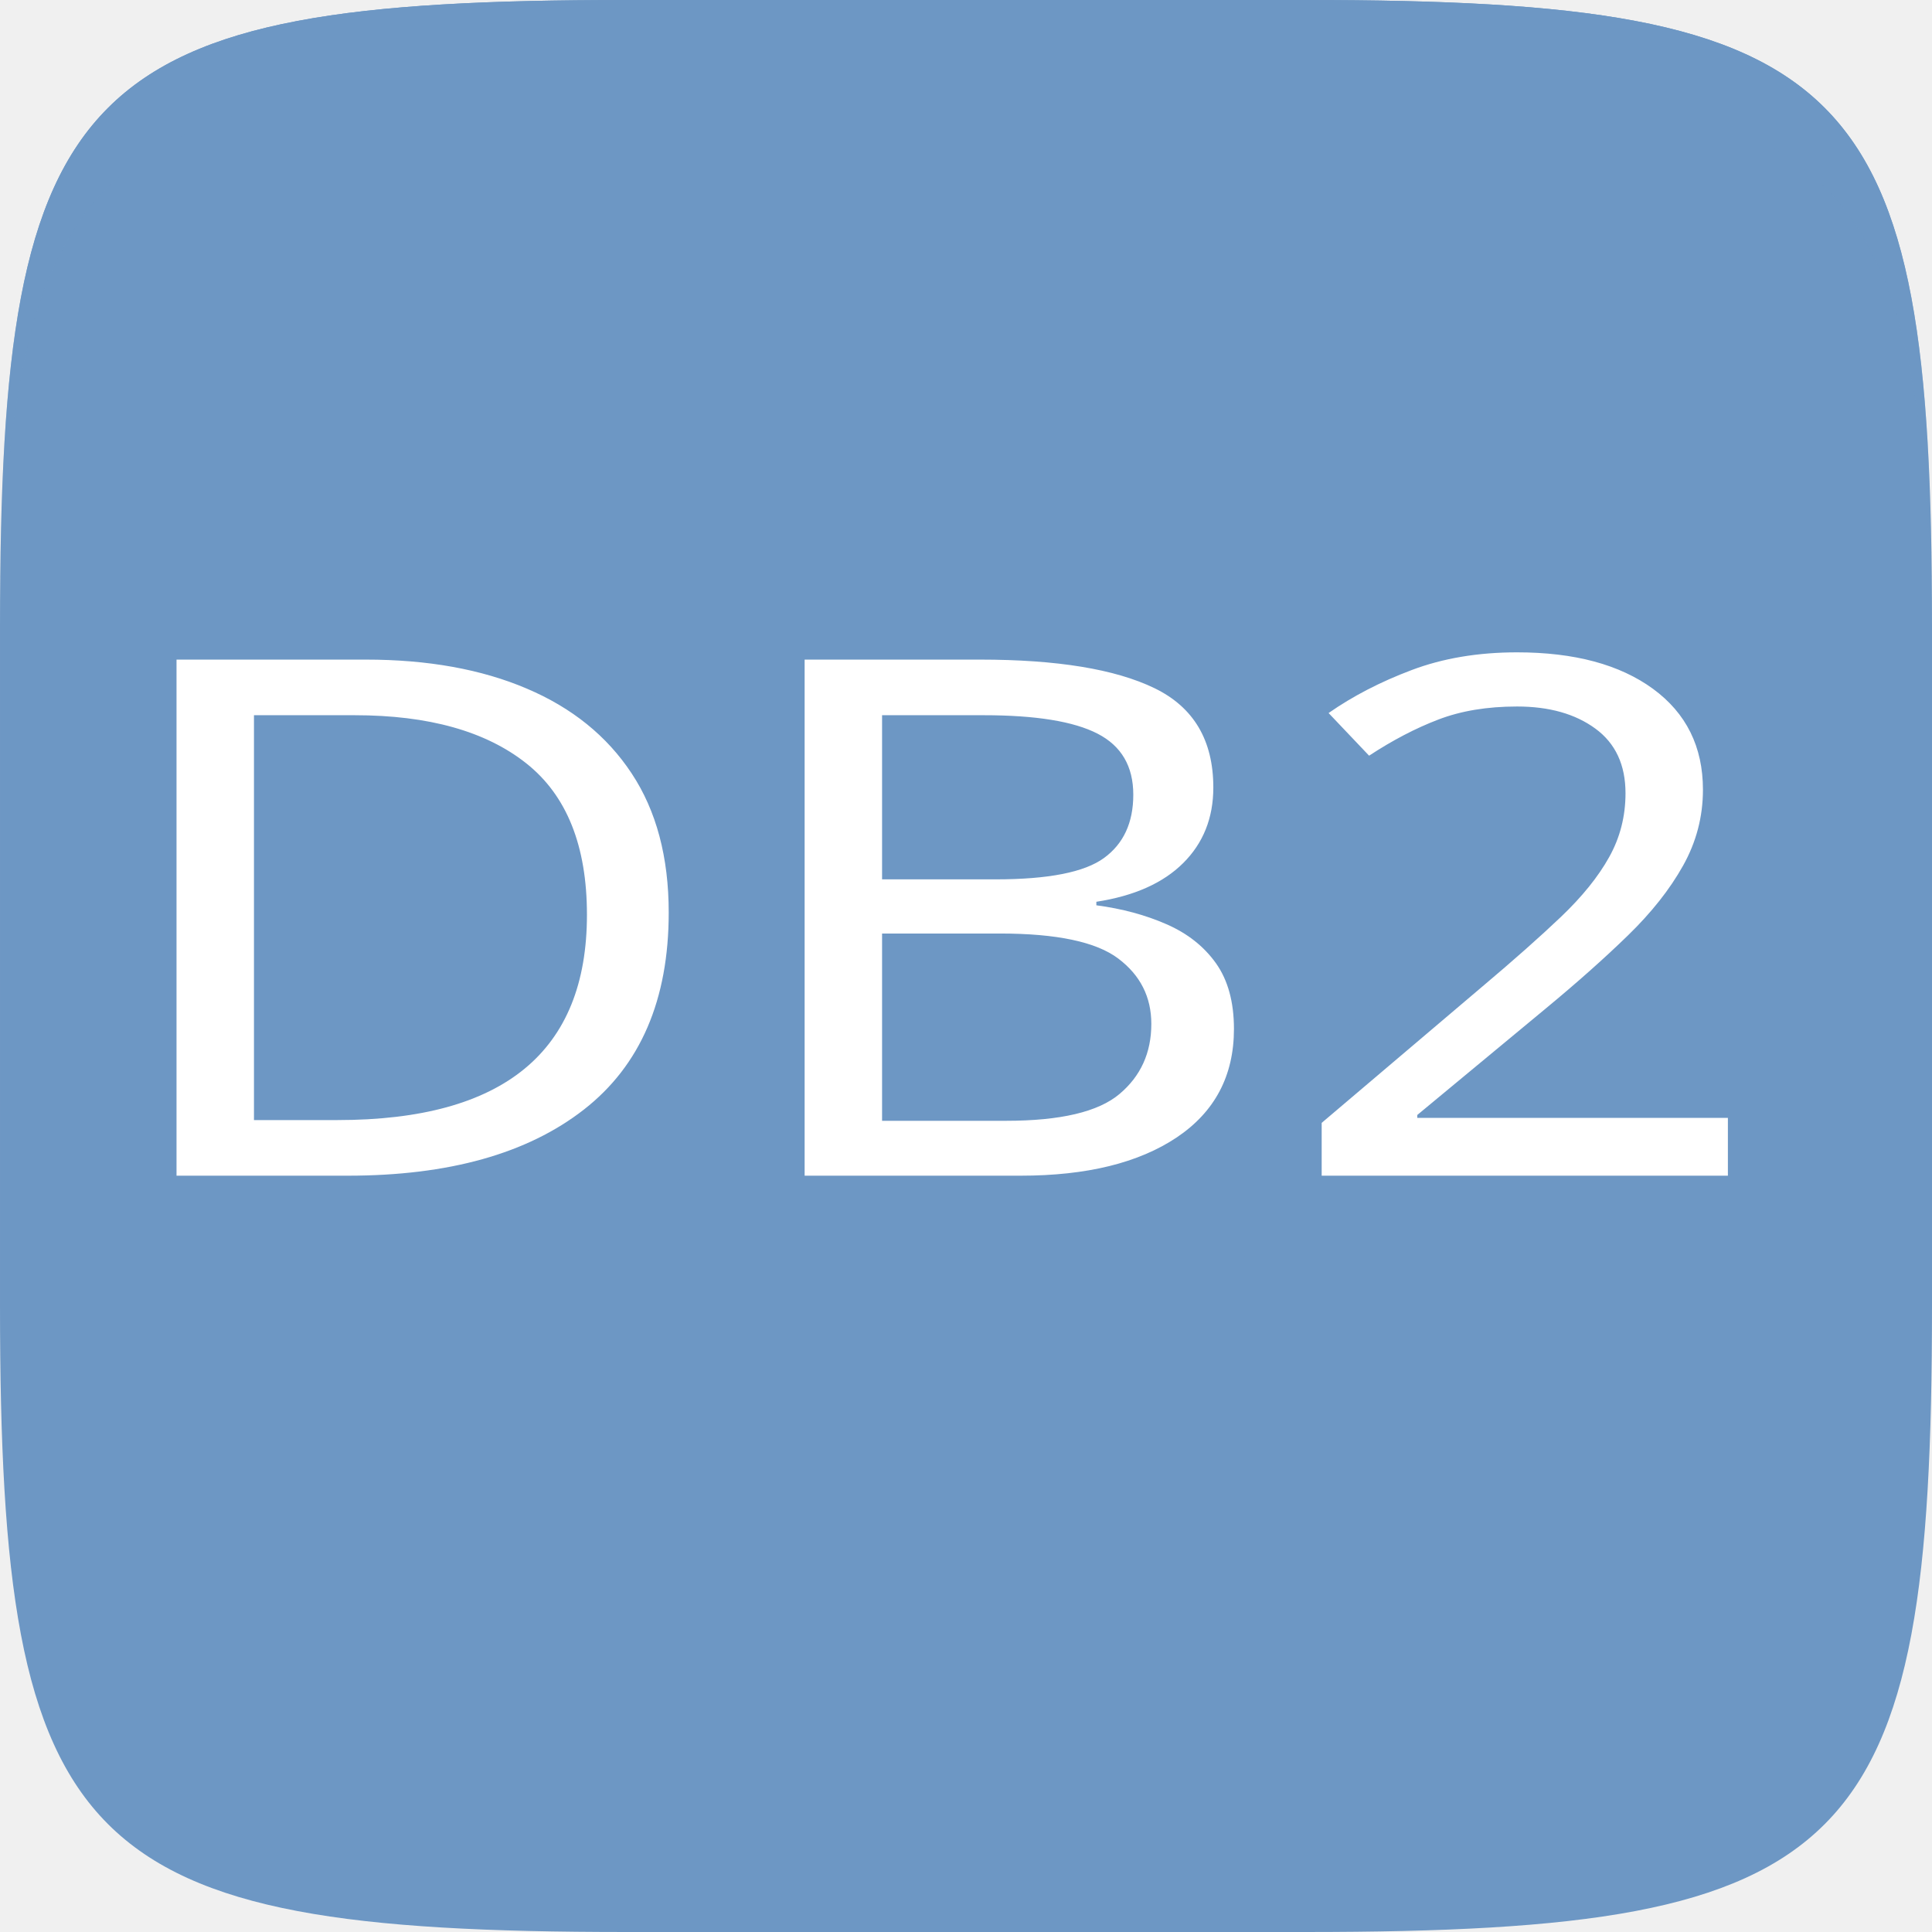
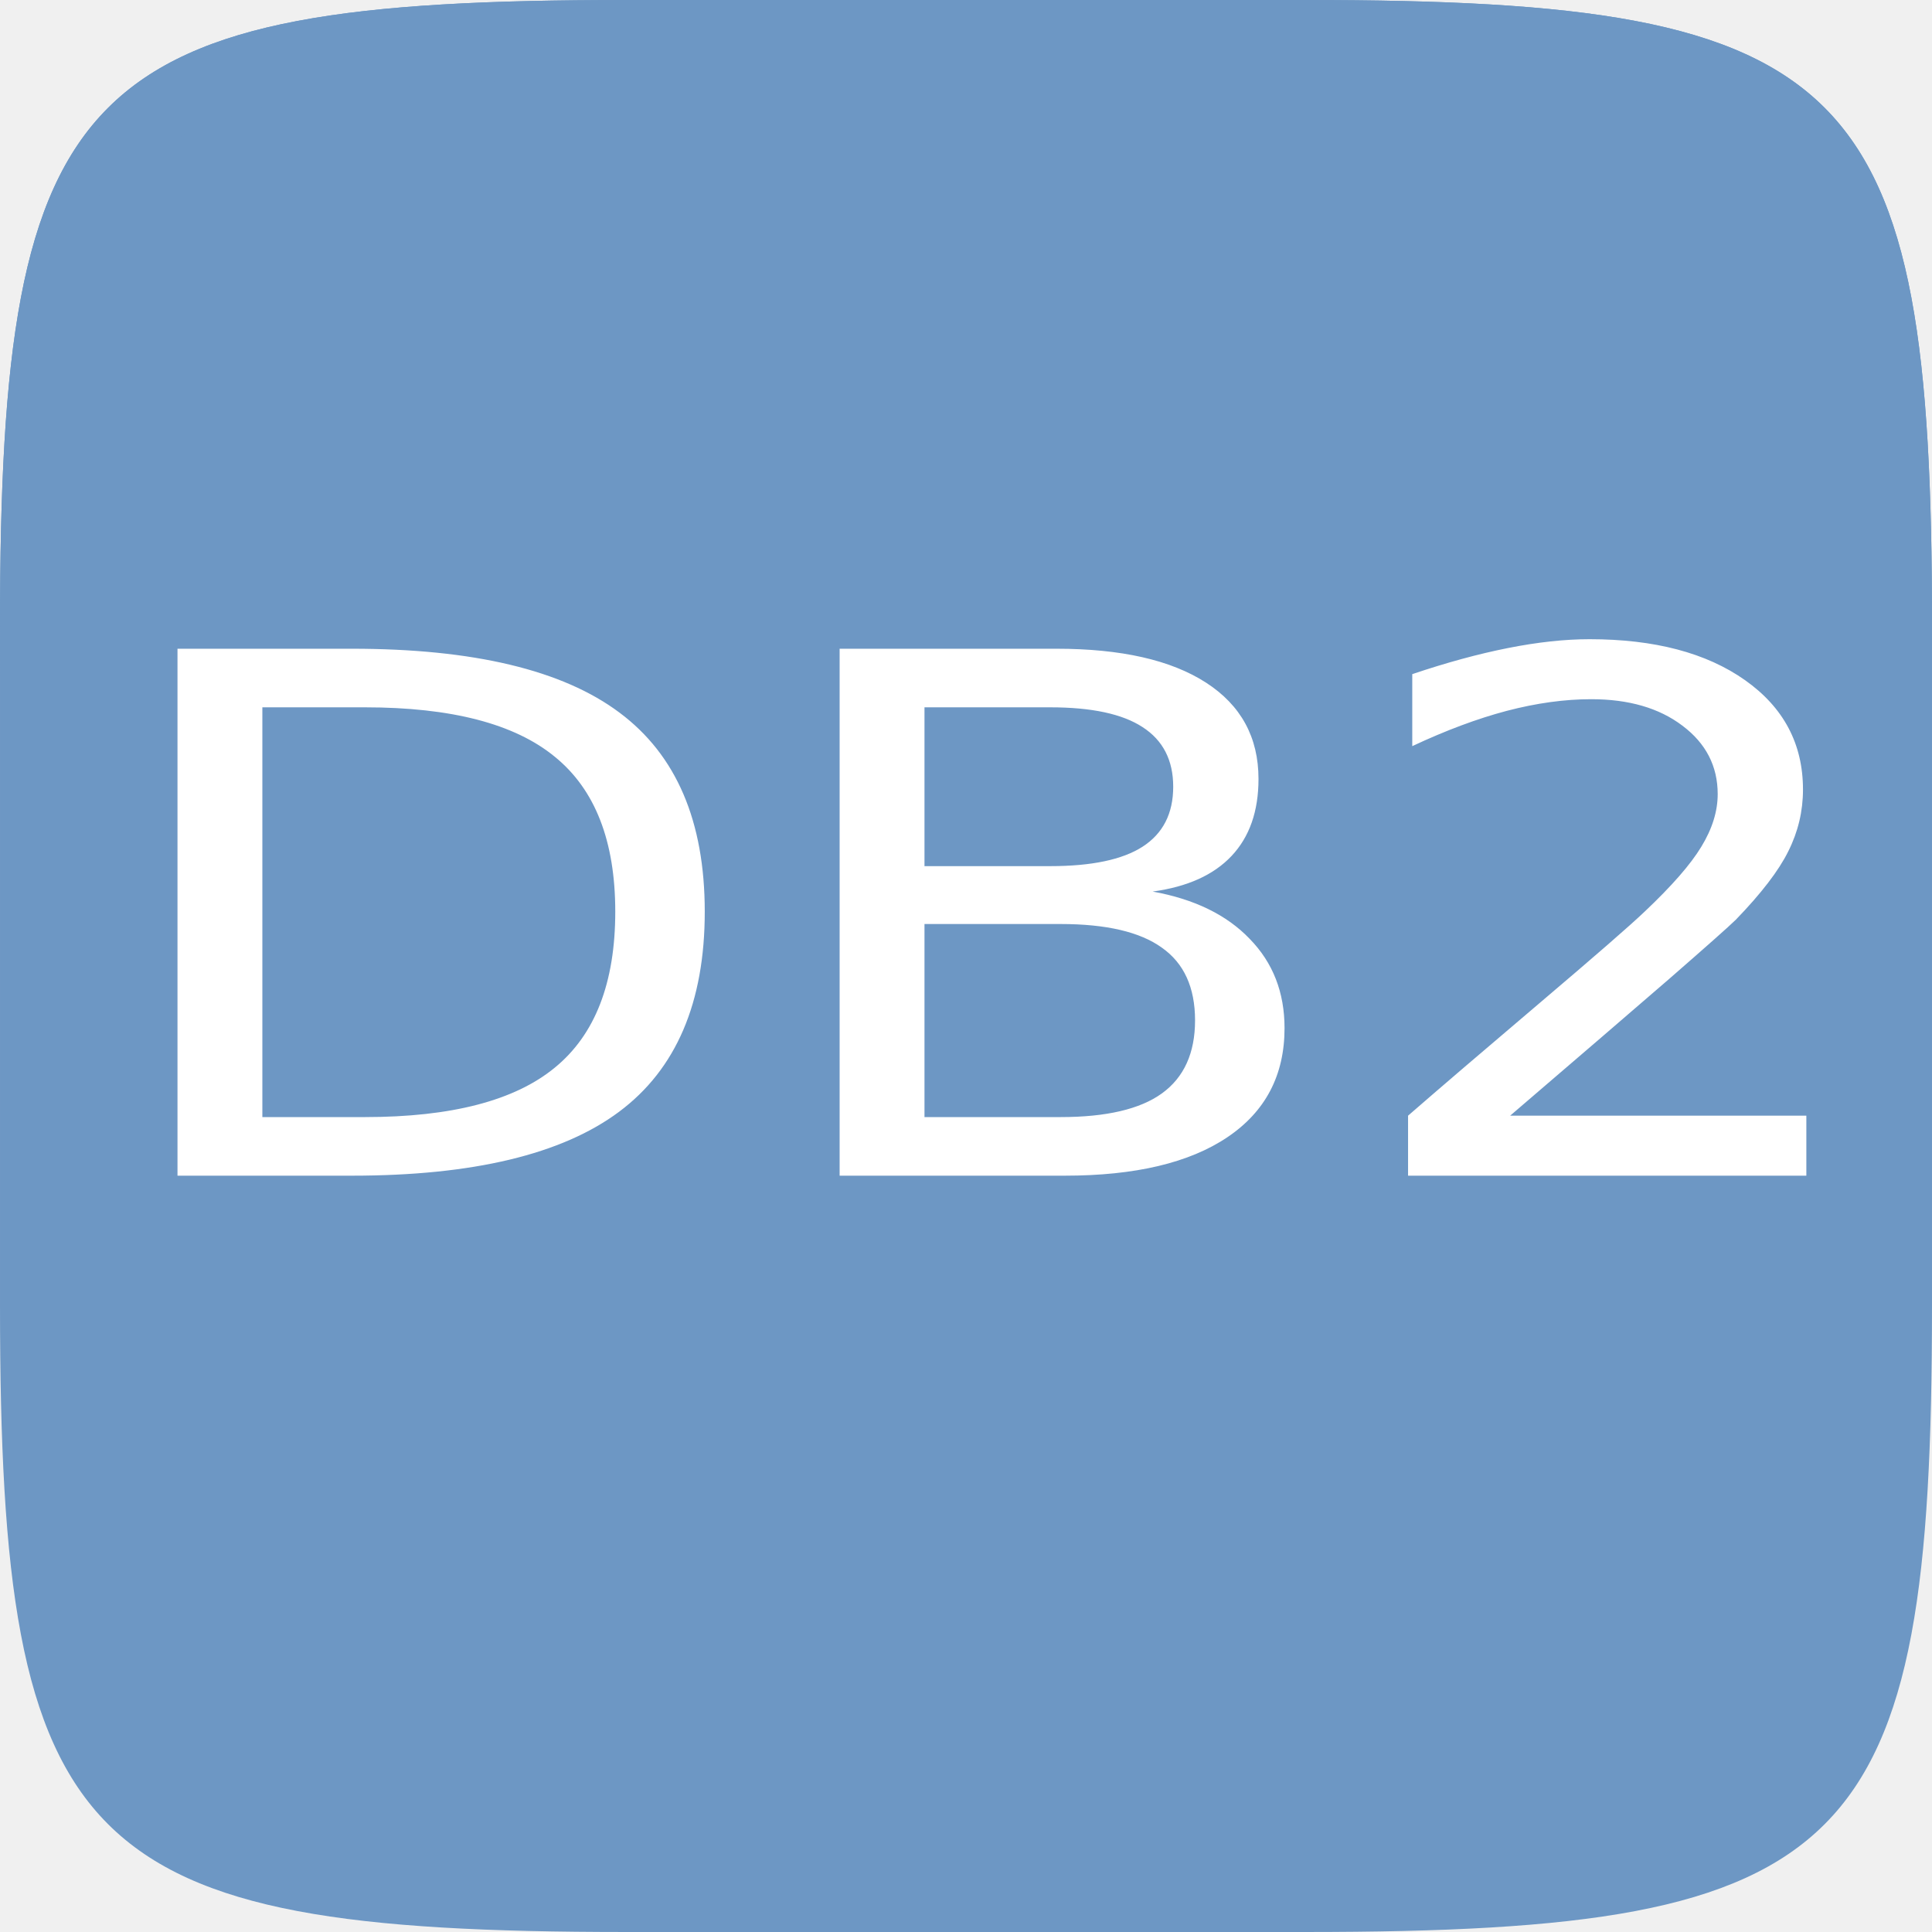
- <svg xmlns="http://www.w3.org/2000/svg" clip-rule="evenodd" fill-rule="evenodd" height="24" image-rendering="optimizeQuality" shape-rendering="geometricPrecision" text-rendering="geometricPrecision" viewBox="0 0 266.667 266.668" width="24" xml:space="preserve">
-   <mask id="a">
-     <path d="m0 0h1000v365h-1000z" fill="url(#b)" />
-   </mask>
-   <linearGradient id="b" gradientUnits="userSpaceOnUse" x1="500" x2="500" y1="58.48" y2="307.016">
-     <stop offset="0" stop-color="#fff" />
-     <stop offset=".141" stop-color="#fff" />
-     <stop offset="1" stop-color="#fff" stop-opacity="0" />
-   </linearGradient>
-   <g fill="#6d97c4" transform="matrix(.2666677 0 0 .2666677 0 -.00001571)">
-     <path d="m0 676v-352c0-283 41-324 324-324h352c284 0 324 41 324 324v352c0 283-40 324-324 324h-352c-283 0-324-41-324-324z" />
-     <path d="m0 365v-41c0-283 41-324 324-324h352c284 0 324 41 324 324v41c0-283-40-324-324-324h-352c-283 0-324 41-324 324z" mask="url(#a)" />
-     <path d="m373 489c0 55-7 96-21 121-16 28-43 42-81 42h-106v-313h104c35 0 60 9 75 27 19 22 29 64 29 123zm-66 4c0-43-4-72-12-87-7-13-21-20-42-20h-25v219h25c20 0 34-8 42-22 8-16 12-46 12-90zm308 70c0 29-8 51-24 66-16 15-38 23-66 23h-114v-313h112c24 0 44 6 58 17 17 14 25 34 25 61 0 21-6 38-17 50-10 11-20 17-31 19v1c12 0 24 5 35 15 15 14 22 35 22 61zm-73-136c0-27-12-41-37-41h-31v82h31c10 0 19-3 25-10 8-7 12-17 12-31zm7 131c0-32-15-48-44-48h-31v95h31c30 0 44-16 44-47zm286 94h-191c1-47 20-88 57-124l38-36c12-11 20-20 24-28 5-10 8-23 8-38 0-27-10-41-31-41-11 0-19 3-24 10-6 10-10 26-10 49h-61c0-37 8-63 25-79 15-16 39-23 72-23 62 0 93 28 93 86 0 35-12 63-35 84l-41 38c-20 18-34 36-42 52h118z" fill-rule="nonzero" />
+ <svg xmlns="http://www.w3.org/2000/svg" clip-rule="evenodd" fill-rule="evenodd" height="24" image-rendering="optimizeQuality" shape-rendering="geometricPrecision" text-rendering="geometricPrecision" viewBox="0 0 266.667 266.668" width="24">
+   <g fill="#6d97c4">
+     <path d="M0 180.267V86.4C0 10.933 10.933 0 86.4 0h93.867c75.734 0 86.4 10.933 86.4 86.4v93.867c0 75.467-10.666 86.4-86.4 86.4H86.4c-75.467 0-86.4-10.933-86.4-86.4z" />
+     <path d="M0 365v-41C0 41 41 0 324 0h352c284 0 324 41 324 324v41c0-283-40-324-324-324H324C41 41 0 82 0 365z" mask="url(#a)" transform="matrix(.26667 0 0 .26667 0 0)" />
+     <path d="M99.467 130.4c0 14.667-1.867 25.6-5.6 32.267-4.267 7.467-11.467 11.2-21.6 11.2H44V90.4h27.734c9.333 0 16 2.4 20 7.2 5.066 5.867 7.733 17.067 7.733 32.8zm-17.6 1.067c0-11.467-1.067-19.2-3.2-23.2-1.867-3.467-5.6-5.333-11.2-5.333H60.8v58.4h6.667c5.333 0 9.067-2.133 11.2-5.867 2.133-4.266 3.2-12.266 3.2-24zm82.134 18.667c0 7.733-2.134 13.6-6.4 17.6-4.267 4-10.134 6.133-17.6 6.133h-30.4V90.4h29.866c6.4 0 11.734 1.6 15.467 4.534 4.533 3.733 6.667 9.066 6.667 16.266 0 5.6-1.6 10.134-4.534 13.334-2.666 2.933-5.333 4.533-8.266 5.066v.267c3.2 0 6.4 1.334 9.333 4 4 3.734 5.867 9.334 5.867 16.267zm-19.467-36.267c0-7.2-3.2-10.933-9.867-10.933H126.4V124.8h8.267c2.667 0 5.067-.8 6.667-2.666 2.133-1.867 3.2-4.534 3.2-8.267zm1.867 34.934c0-8.534-4-12.8-11.734-12.8H126.4v25.333h8.267c8 0 11.734-4.267 11.734-12.533zm76.267 25.066h-50.934c.267-12.533 5.333-23.466 15.2-33.066l10.133-9.6c3.2-2.934 5.334-5.334 6.4-7.467 1.334-2.667 2.134-6.134 2.134-10.134 0-7.2-2.667-10.933-8.267-10.933-2.933 0-5.067.8-6.4 2.667-1.6 2.666-2.667 6.933-2.667 13.066h-16.266c0-9.866 2.133-16.8 6.666-21.066 4-4.267 10.4-6.134 19.2-6.134 16.534 0 24.8 7.467 24.8 22.934 0 9.333-3.2 16.8-9.333 22.4l-10.933 10.133c-5.334 4.8-9.067 9.6-11.2 13.867h31.467z" fill-rule="nonzero" />
  </g>
-   <text fill="#fff" font-family="sans-serif" font-size="108.853" letter-spacing="0" line-height="125%" transform="scale(1.091044 .9165532)" word-spacing="0" x="11.77" xml:space="preserve" y="177.049">
-     <tspan x="11.77" y="177.049">DB2</tspan>
-   </text>
+   <g aria-label="DB2" style="line-height:125%" font-size="108.853" font-family="sans-serif" letter-spacing="0" word-spacing="0" fill="#fff">
+     <path d="M36.212 97.63v56.558h14.15q17.918 0 26.21-6.82 8.351-6.82 8.351-21.533 0-14.614-8.35-21.386-8.293-6.82-26.212-6.82zm-11.714-8.088h24.066q25.167 0 36.94 8.818 11.771 8.769 11.771 27.475 0 18.805-11.83 27.622-11.83 8.818-36.881 8.818H24.498zM127.604 127.54v26.648h18.788q9.453 0 13.976-3.264 4.581-3.313 4.581-10.084 0-6.82-4.581-10.036-4.523-3.264-13.976-3.264zm0-29.91v21.921h17.339q8.582 0 12.757-2.68 4.234-2.727 4.234-8.28 0-5.506-4.234-8.234-4.175-2.728-12.757-2.728zm-11.714-8.088h29.922q13.396 0 20.645 4.677 7.249 4.677 7.249 13.3 0 6.673-3.712 10.62-3.711 3.945-10.902 4.92 8.64 1.559 13.396 6.527 4.813 4.92 4.813 12.325 0 9.744-7.887 15.054-7.886 5.31-22.442 5.31H115.89zM208.441 153.993h40.883v8.282H194.35v-8.282q6.669-5.797 18.15-15.54 11.54-9.792 14.498-12.618 5.625-5.31 7.829-8.963 2.261-3.703 2.261-7.259 0-5.797-4.87-9.45-4.814-3.654-12.585-3.654-5.509 0-11.656 1.607-6.088 1.608-13.047 4.872V93.05q7.075-2.387 13.221-3.605 6.147-1.218 11.25-1.218 13.454 0 21.457 5.651 8.002 5.651 8.002 15.102 0 4.482-2.03 8.525-1.971 3.995-7.248 9.45-1.45 1.414-9.22 8.185-7.771 6.723-21.92 18.853z" />
+   </g>
</svg>
